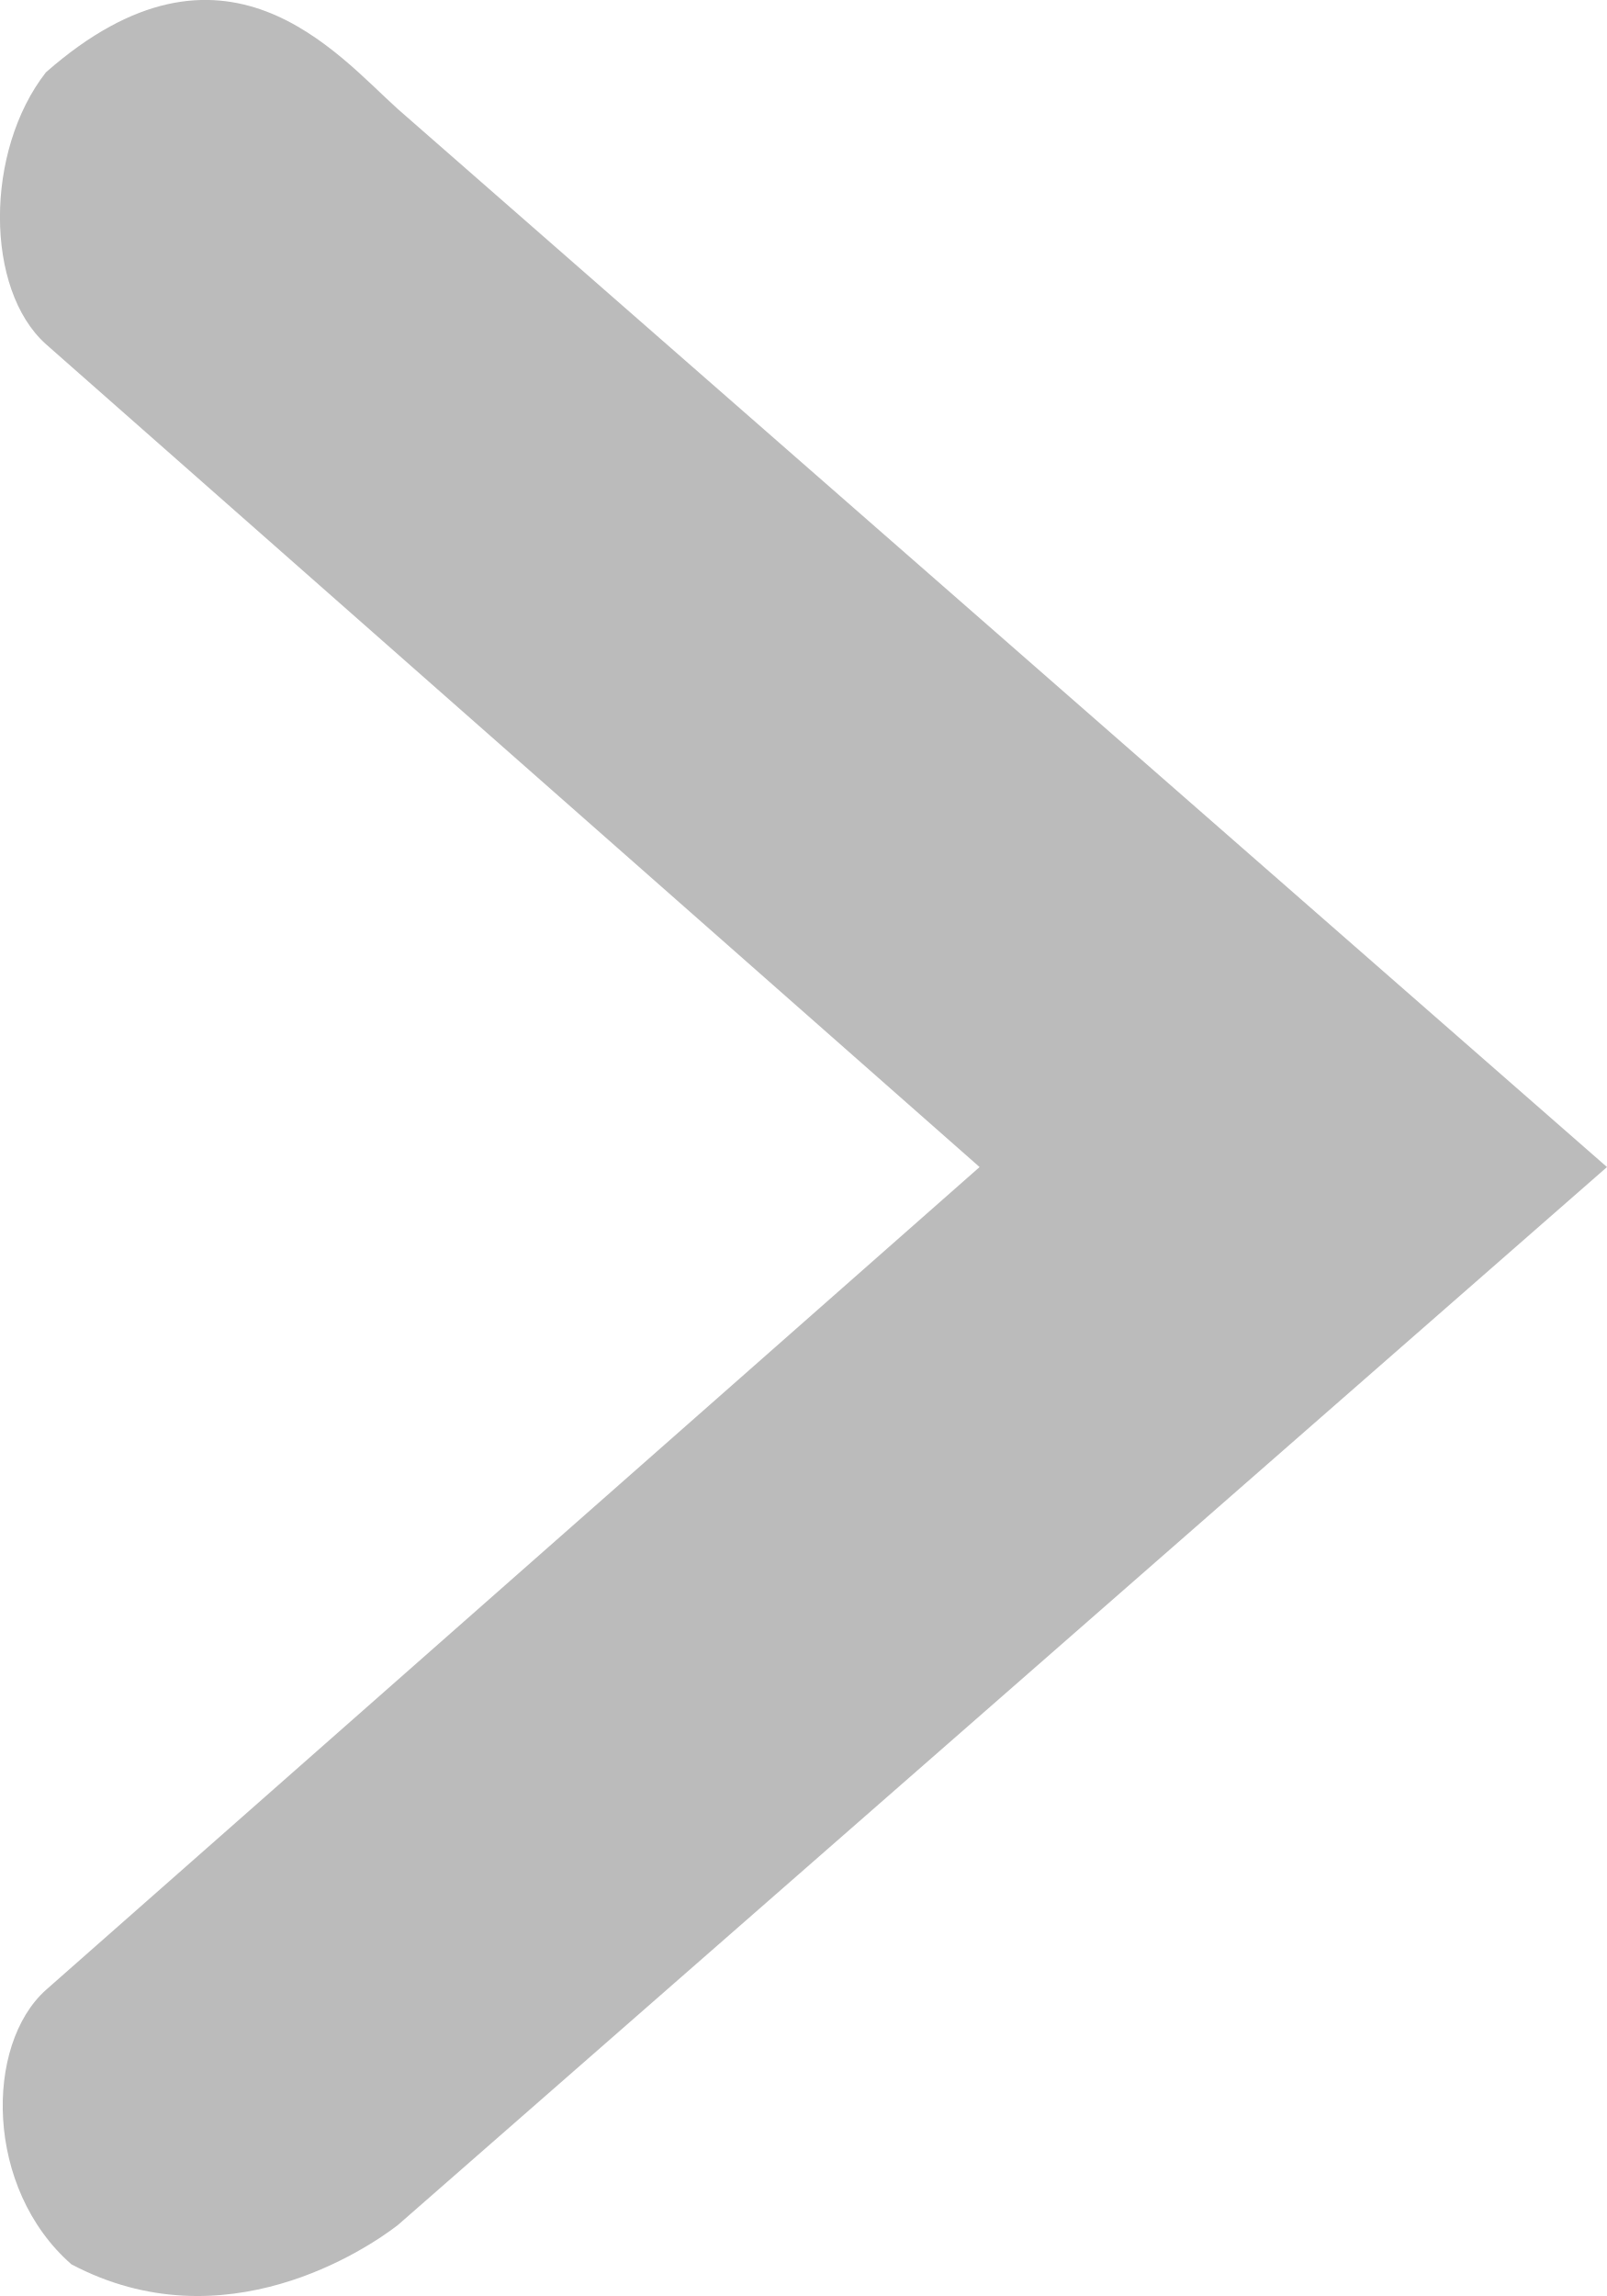
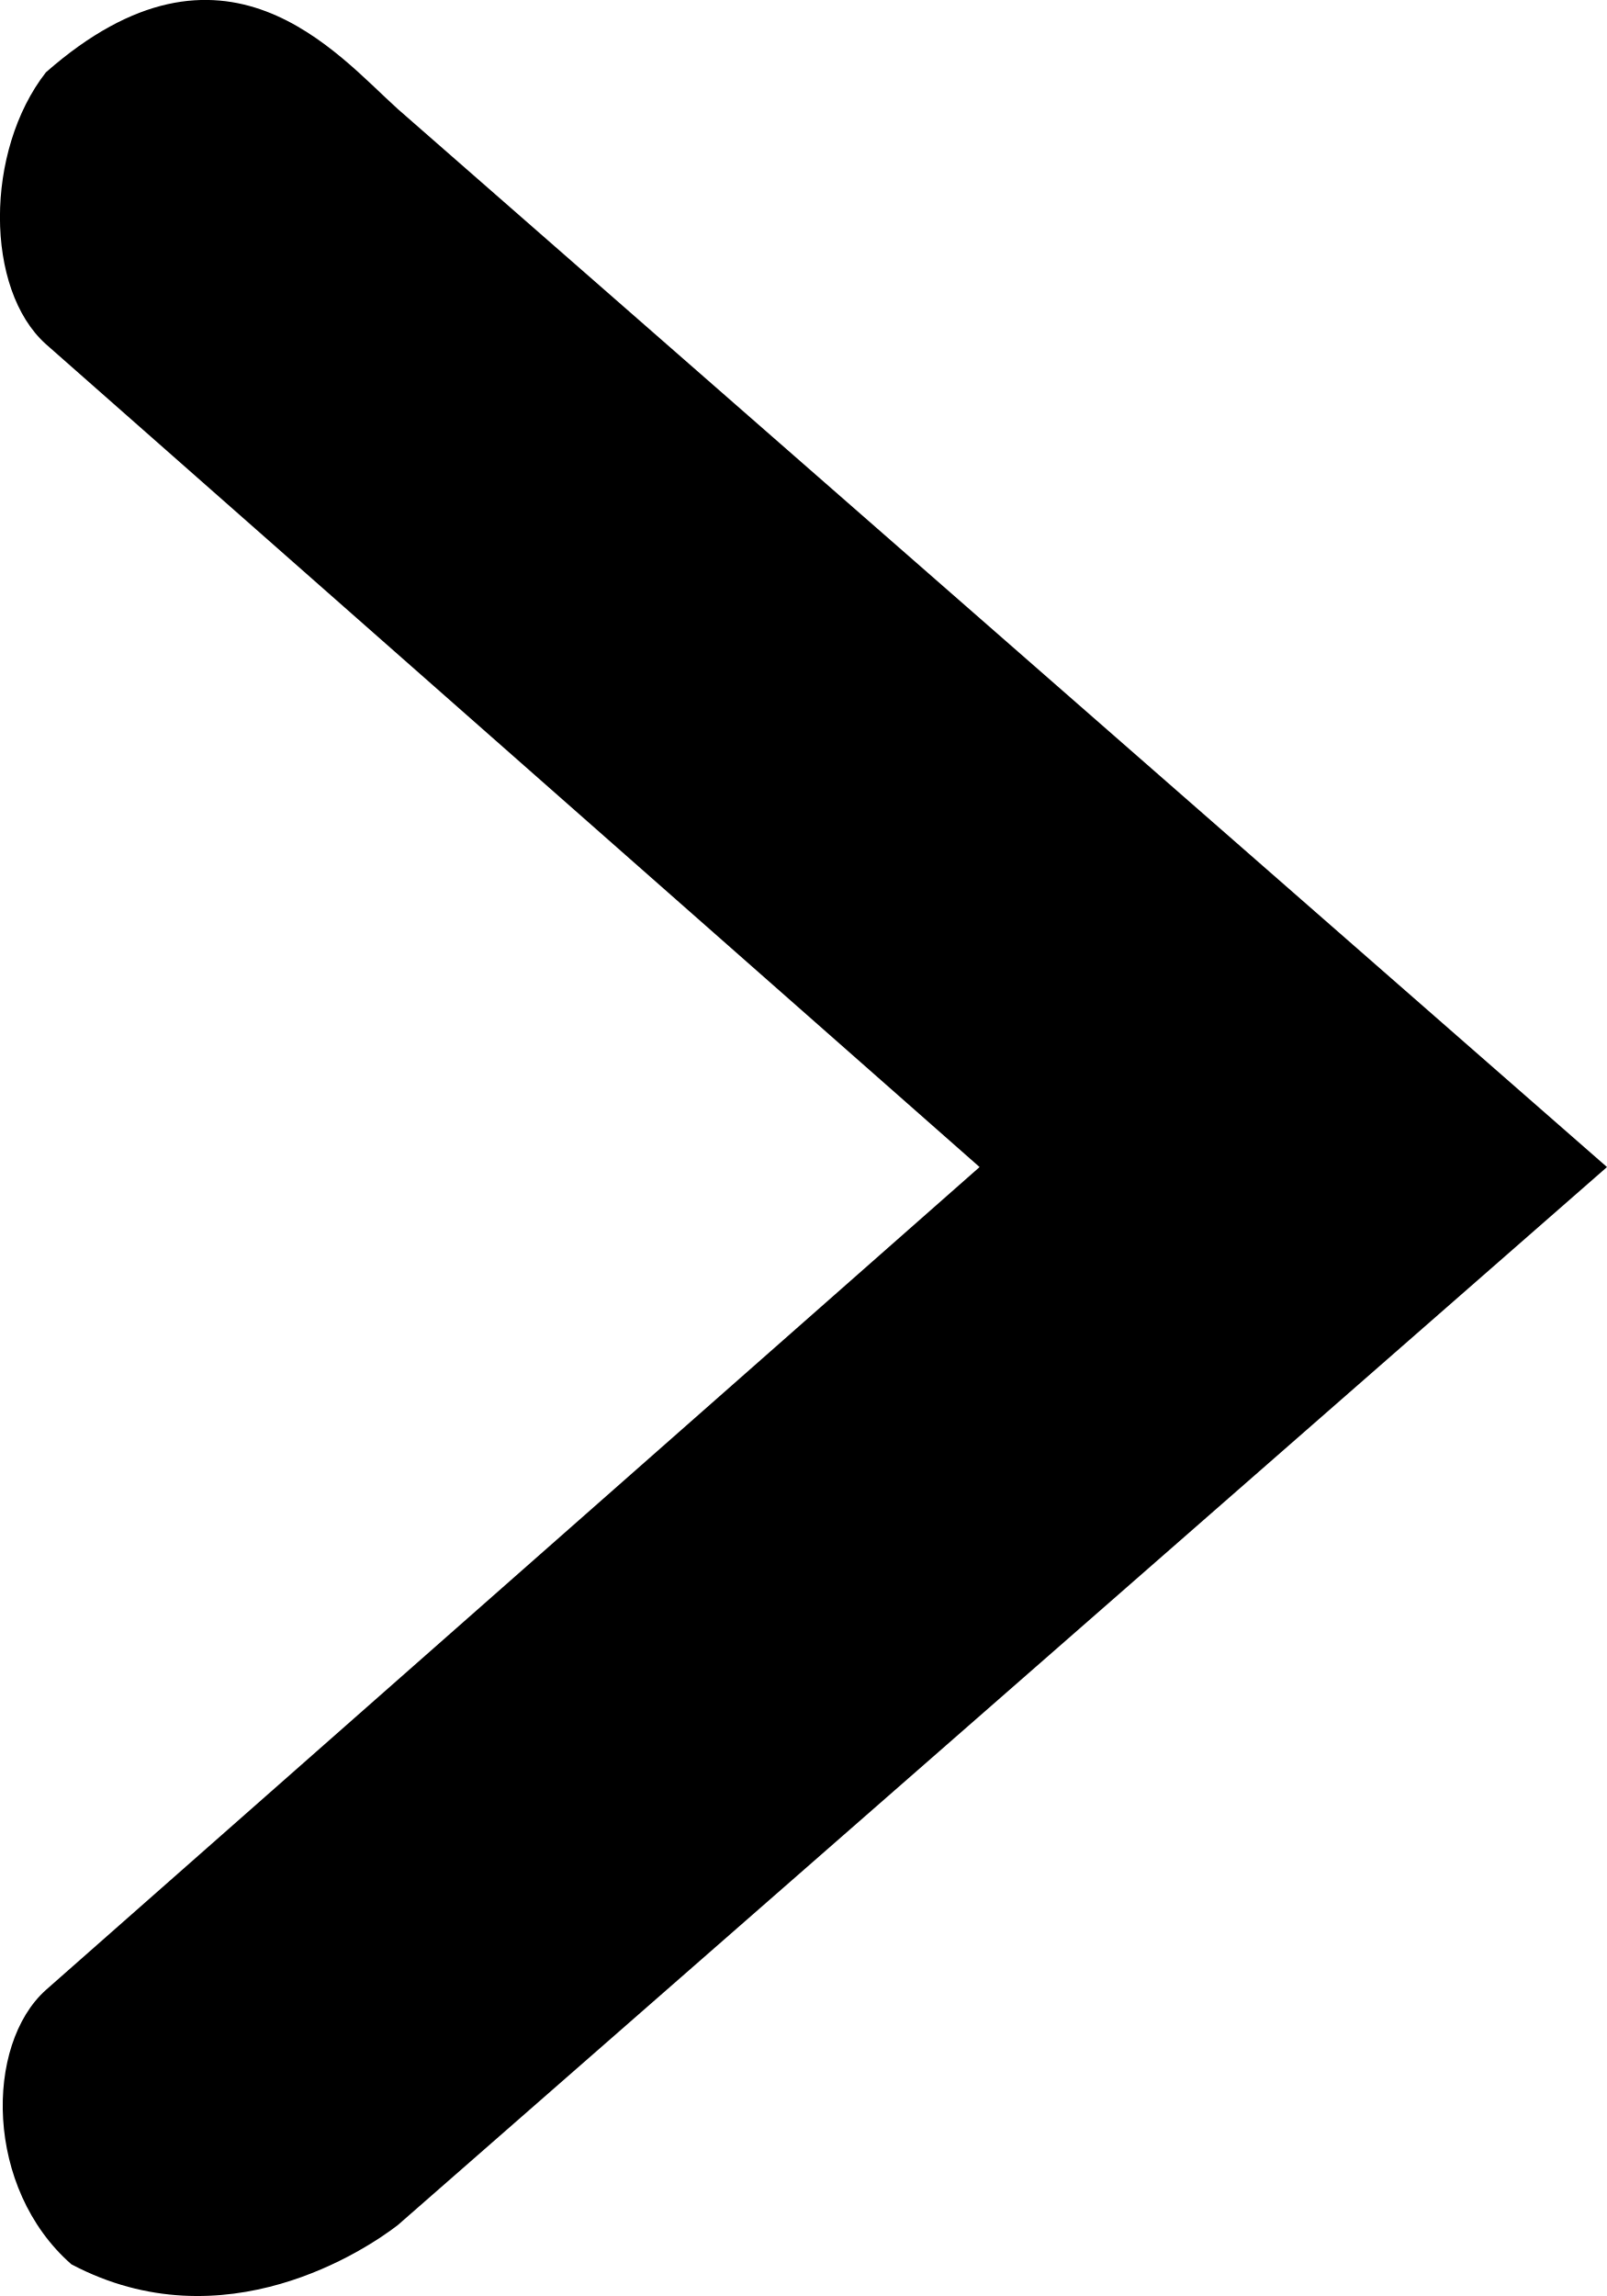
<svg xmlns="http://www.w3.org/2000/svg" width="7" height="10" viewBox="0 0 7 10">
-   <path fill="#BBB" d="M68.311,12.862 C67.933,12.531 67.933,11.906 68.2,11.667 L72.267,8.083 L68.2,4.499 C67.933,4.26 67.933,3.657 68.2,3.315 C68.977,2.632 69.467,3.236 69.733,3.475 L75,8.083 L69.733,12.691 C69.6,12.794 68.977,13.214 68.311,12.862 Z" transform="translate(-68 -3)" />
+   <path fill="currentColor" d="M68.311,12.862 C67.933,12.531 67.933,11.906 68.2,11.667 L72.267,8.083 L68.2,4.499 C67.933,4.26 67.933,3.657 68.2,3.315 C68.977,2.632 69.467,3.236 69.733,3.475 L75,8.083 L69.733,12.691 C69.6,12.794 68.977,13.214 68.311,12.862 Z" transform="translate(-68 -3)" />
</svg>
